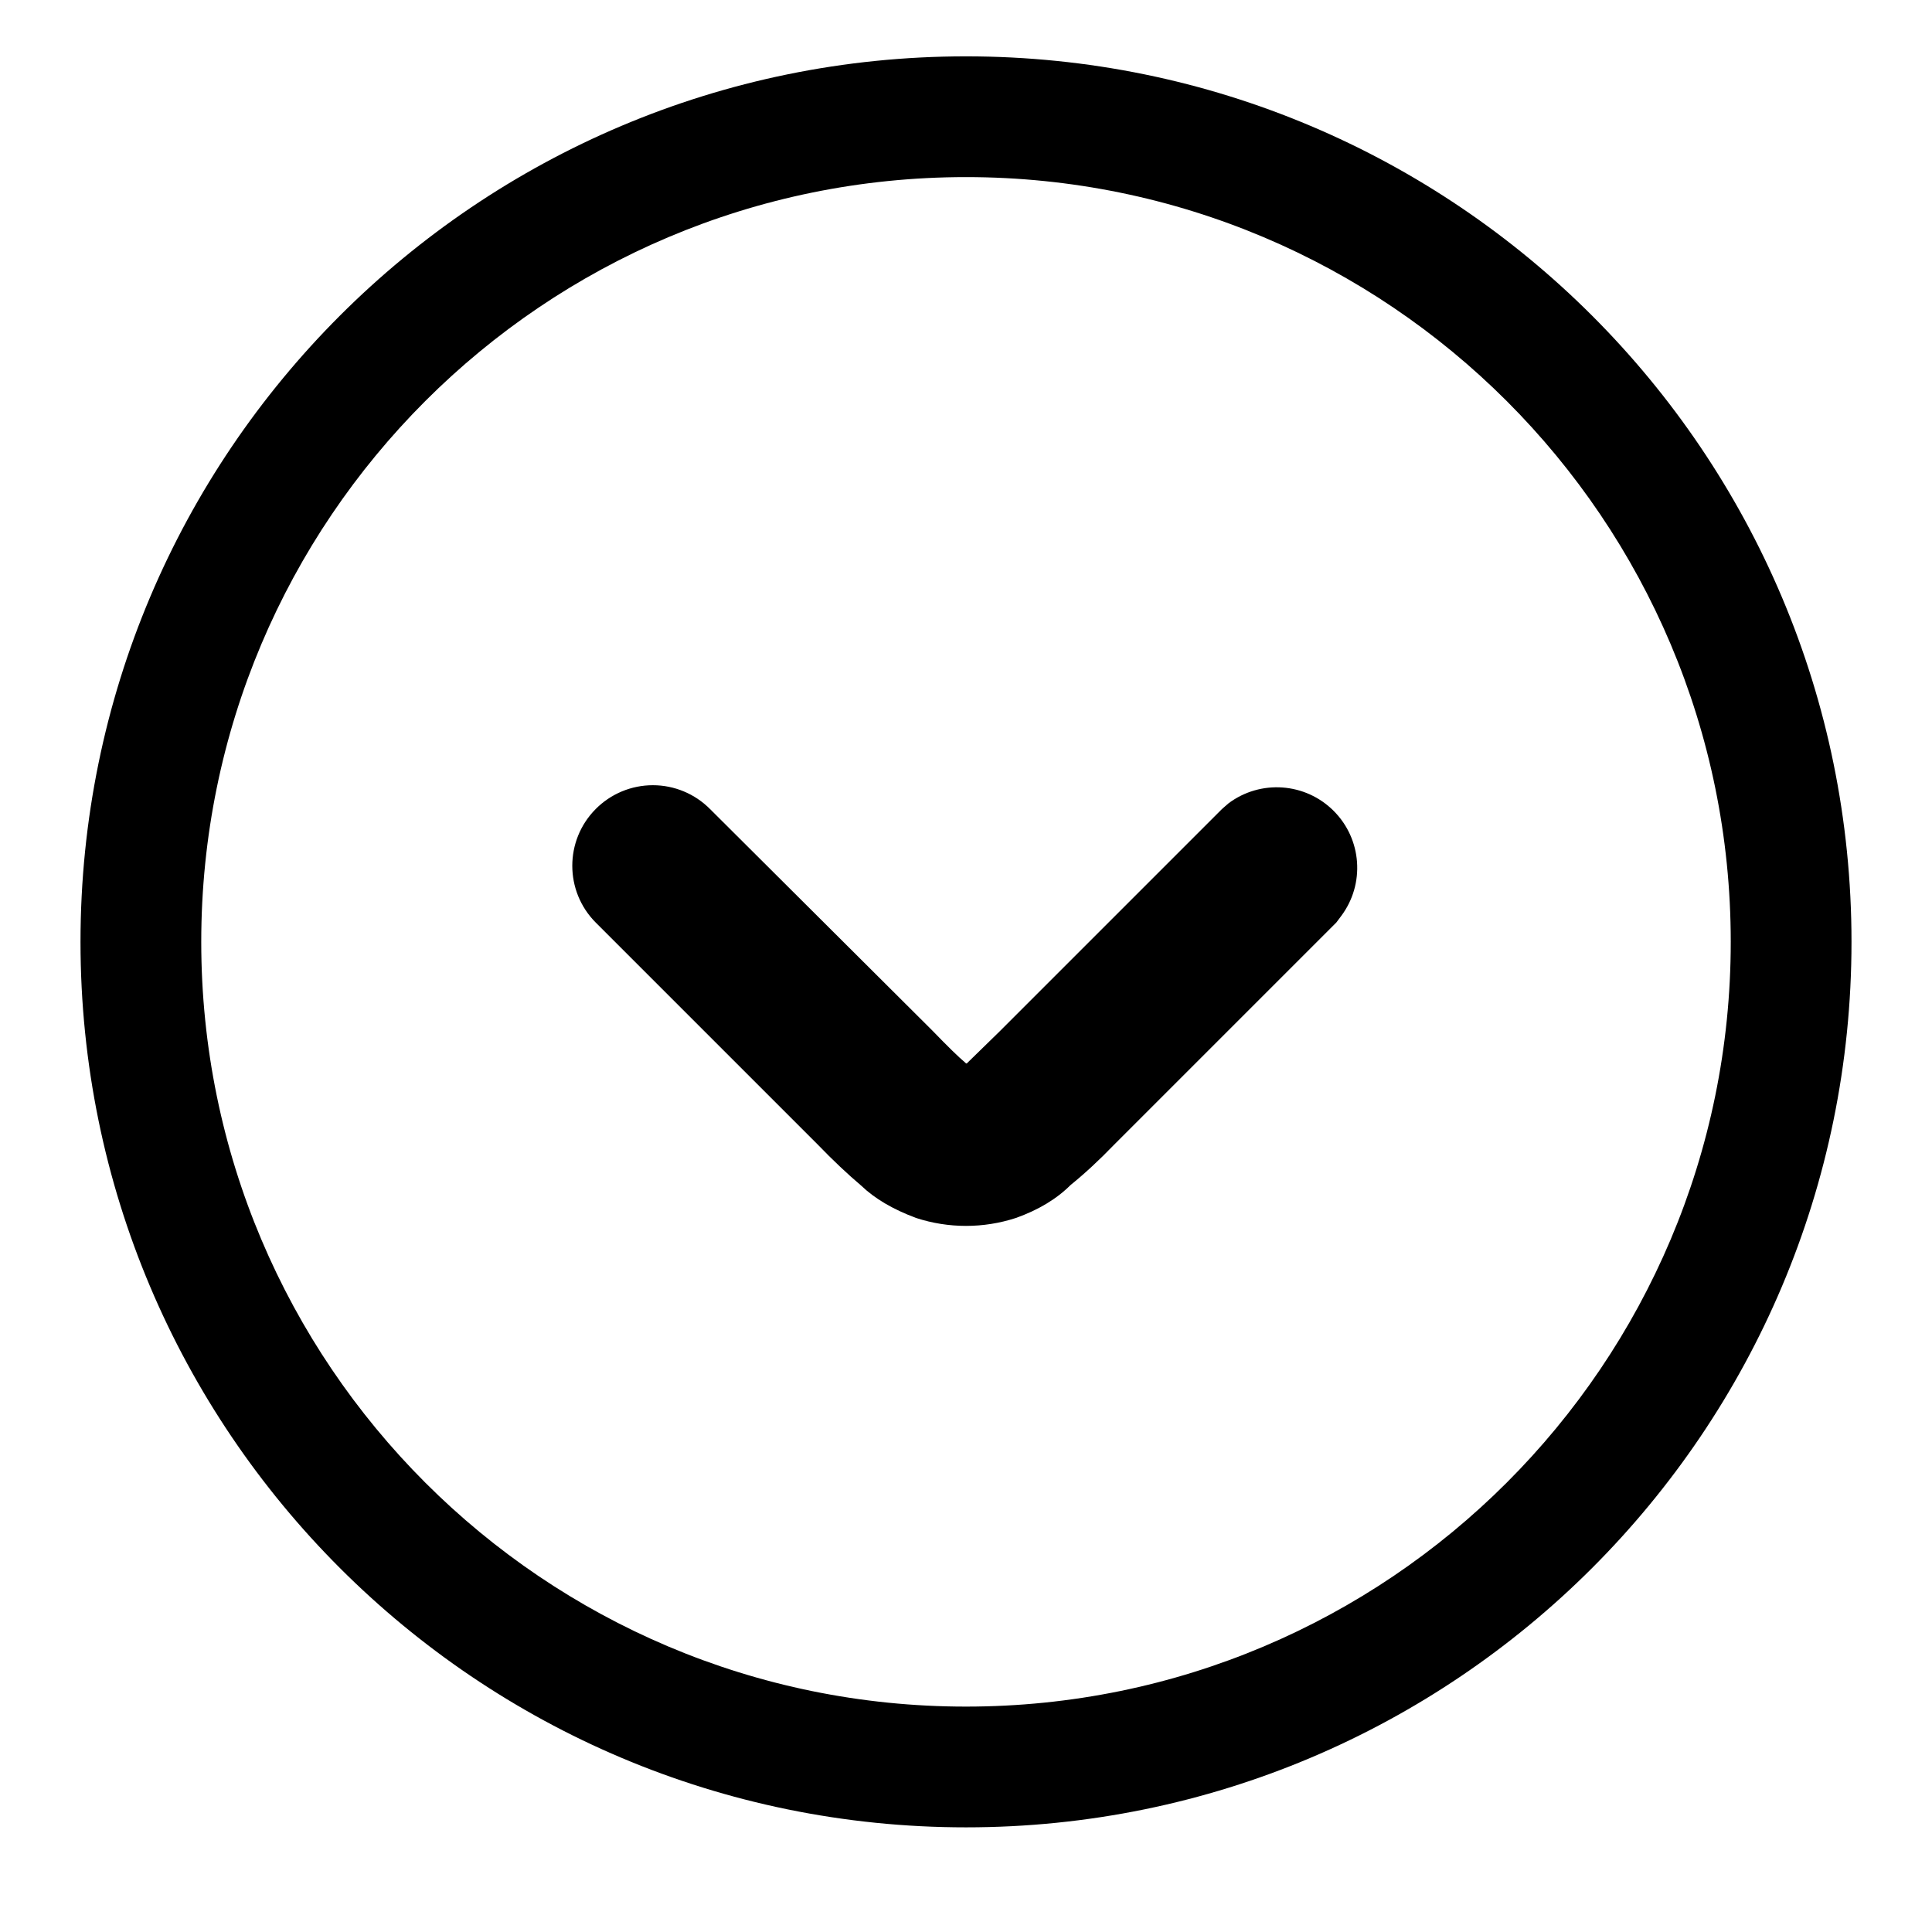
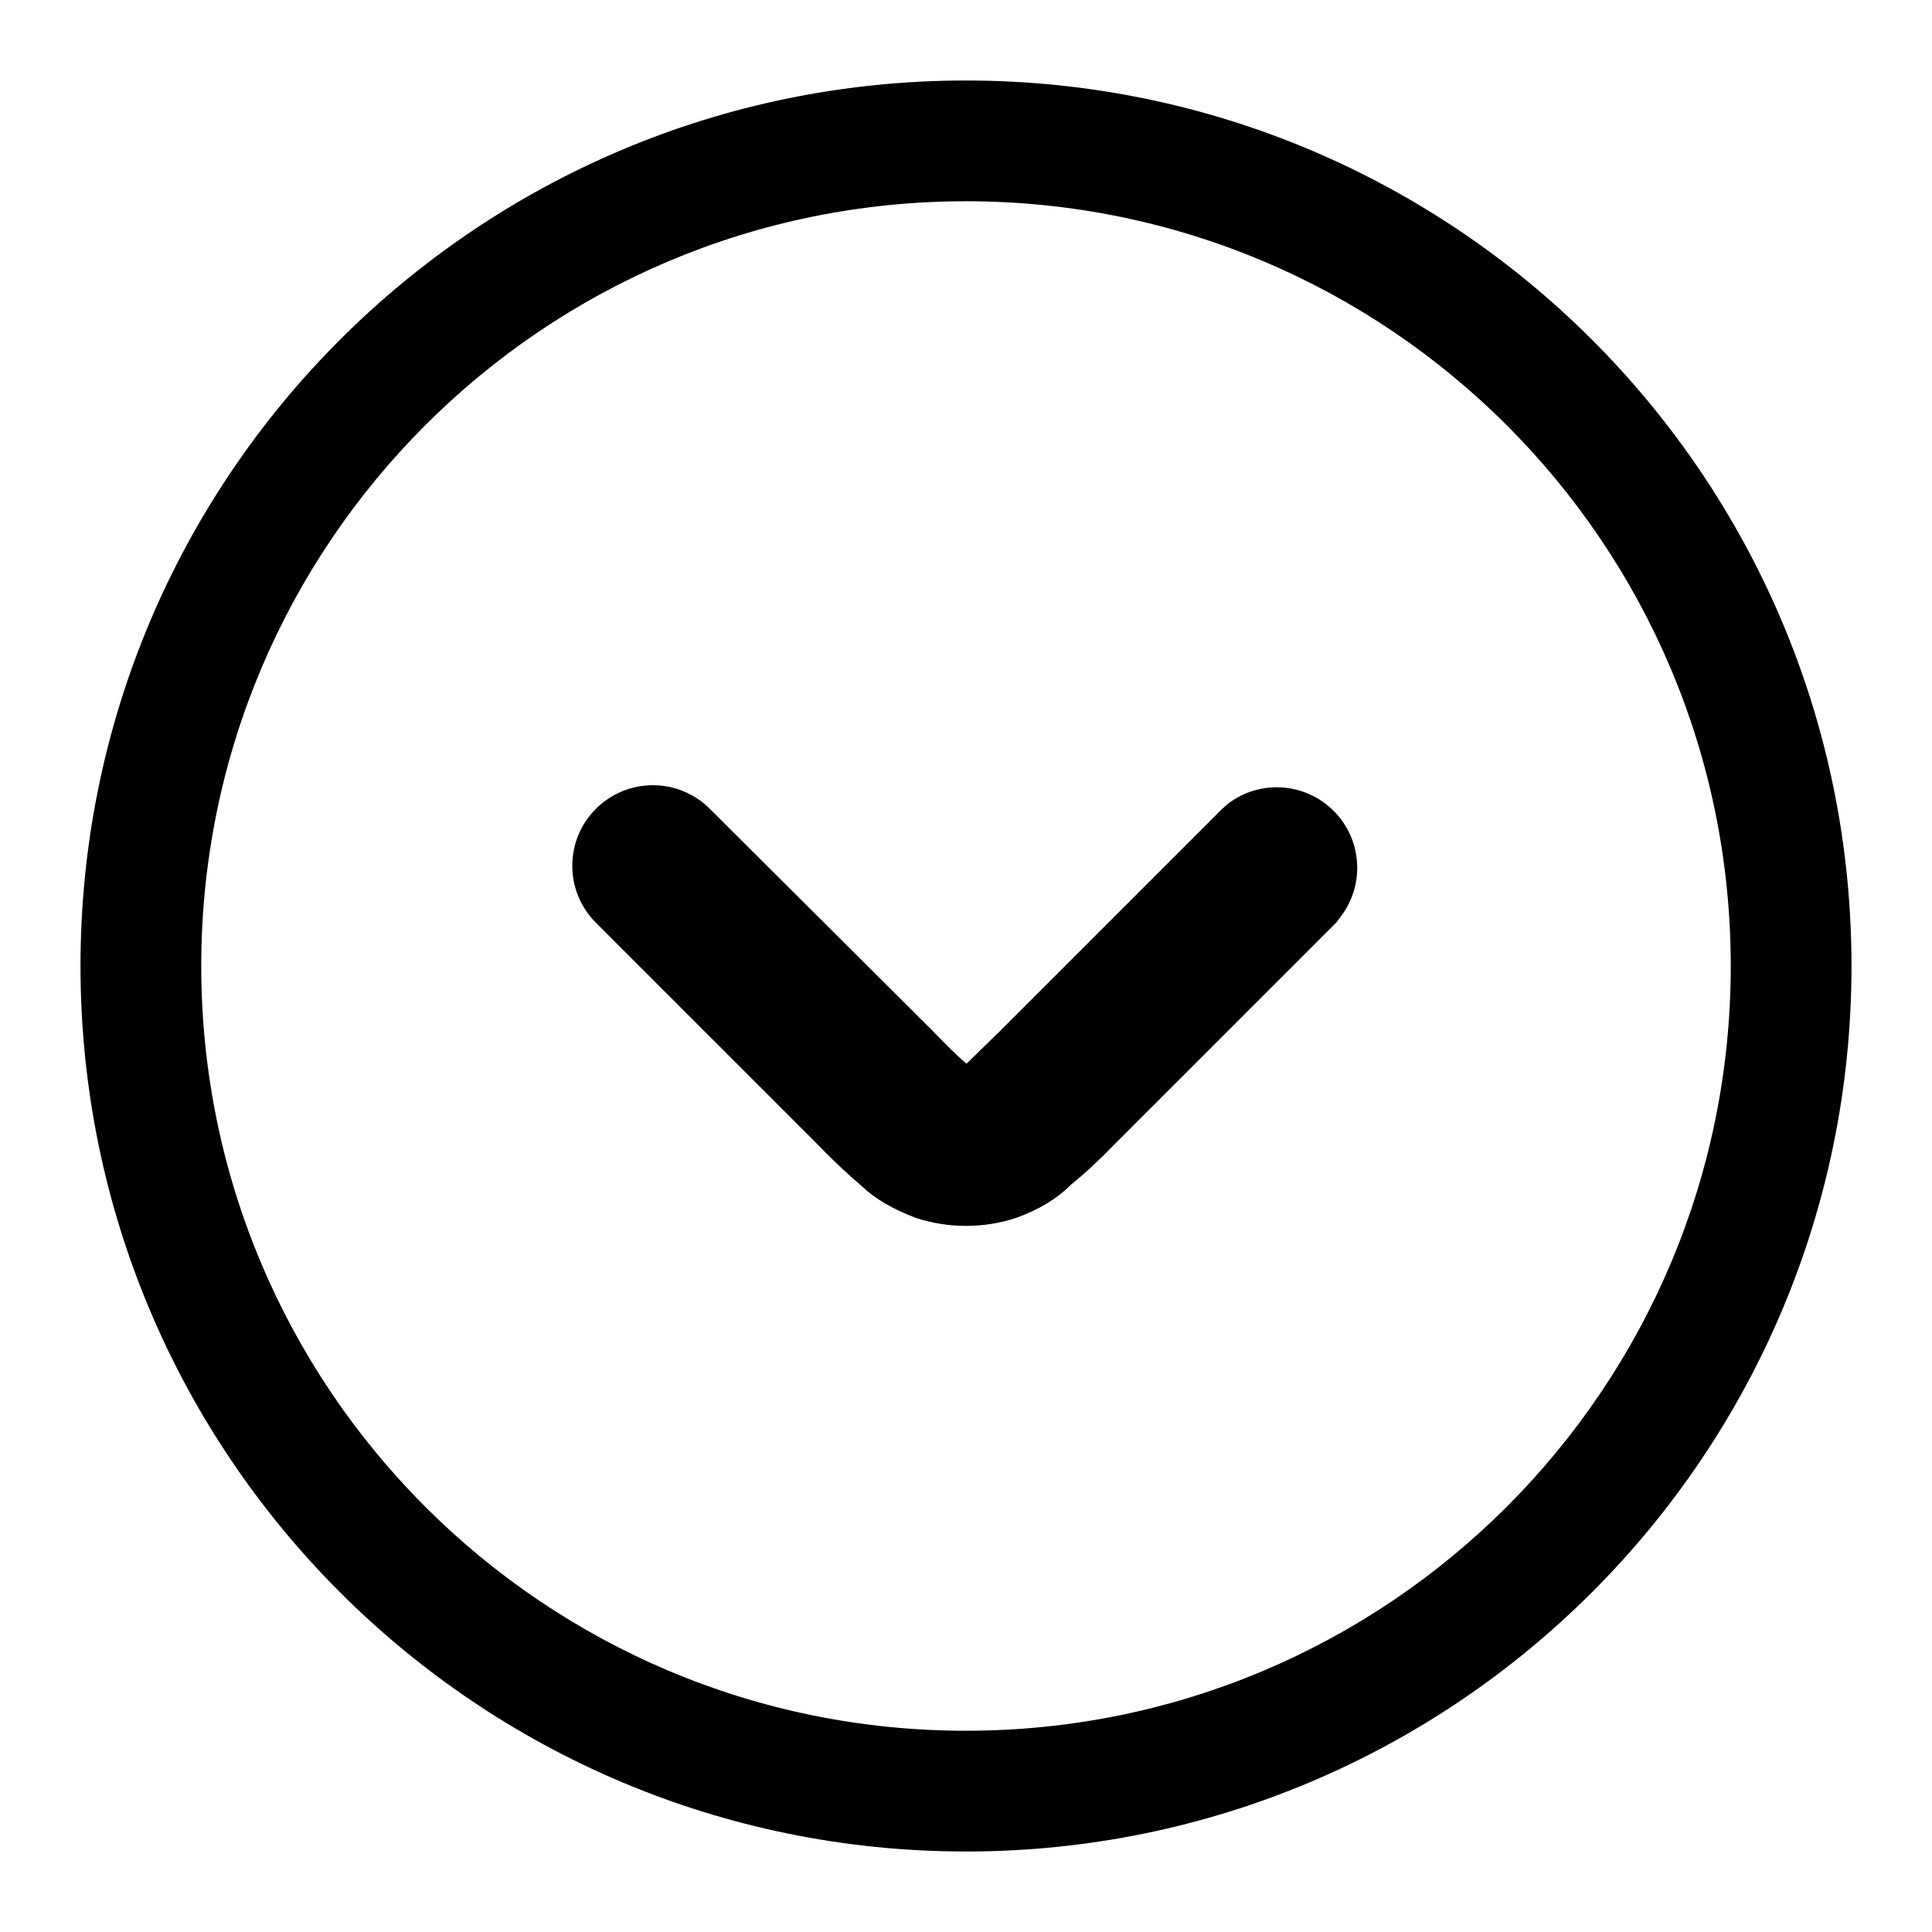
<svg xmlns="http://www.w3.org/2000/svg" viewBox="0 0 24 24" width="24" height="24">
  <path d="M7.4 10.05a1 1 0 0 1 1.42 0l2.76 2.75q.29.3.41.4l.01.01h.01l.41-.4 2.76-2.76.08-.07a1 1 0 0 1 1.4 1.4l-.06.08-2.76 2.76q-.28.29-.54.5-.26.26-.68.41a2 2 0 0 1-1.24 0q-.43-.16-.68-.4-.26-.22-.54-.51L7.4 11.46a1 1 0 0 1 0-1.41" />
-   <path fill-rule="evenodd" d="M12 .7a11 11 0 1 1 0 22 11 11 0 0 1 0-22m0 1.5a9.5 9.5 0 1 0 0 19 9.5 9.5 0 0 0 0-19" clip-rule="evenodd" />
+   <path fill-rule="evenodd" d="M12 1A11 11 0 1 1 12 23A11 11 0 0 1 12 1M12 2.5A9.5 9.5 0 1 0 12 21.5A9.5 9.5 0 0 0 12 2.5" clip-rule="evenodd" />
</svg>
